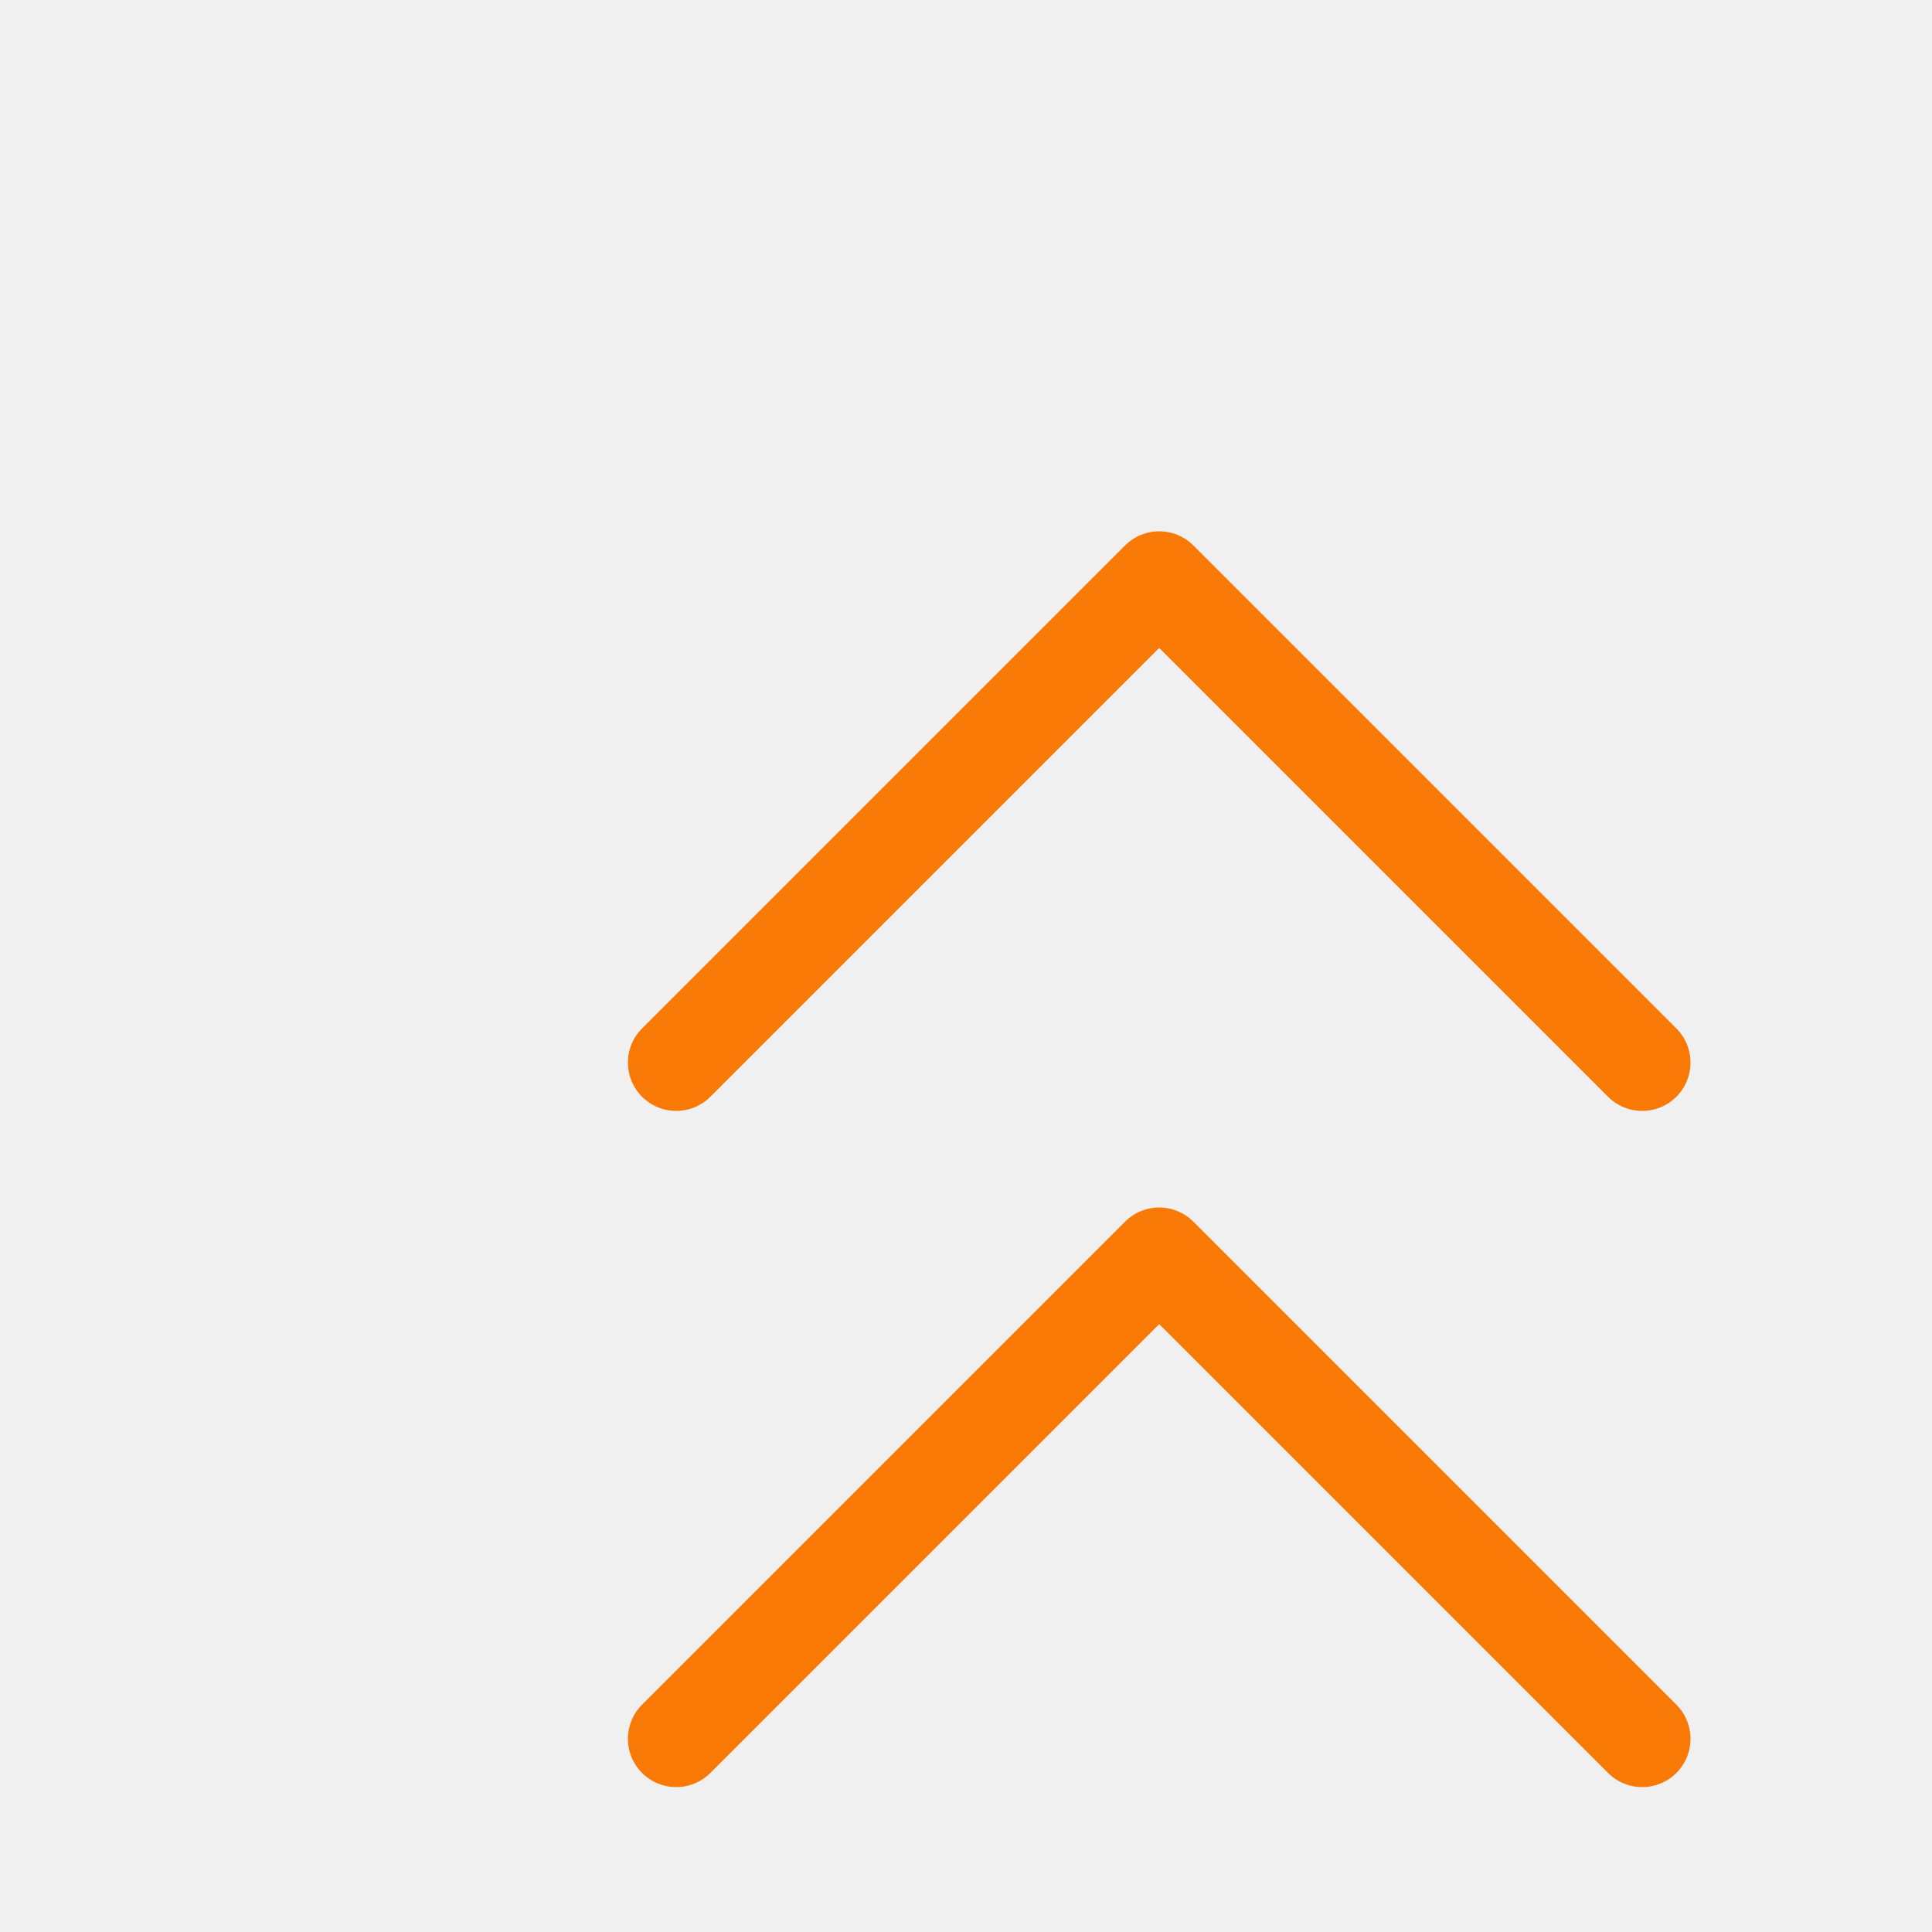
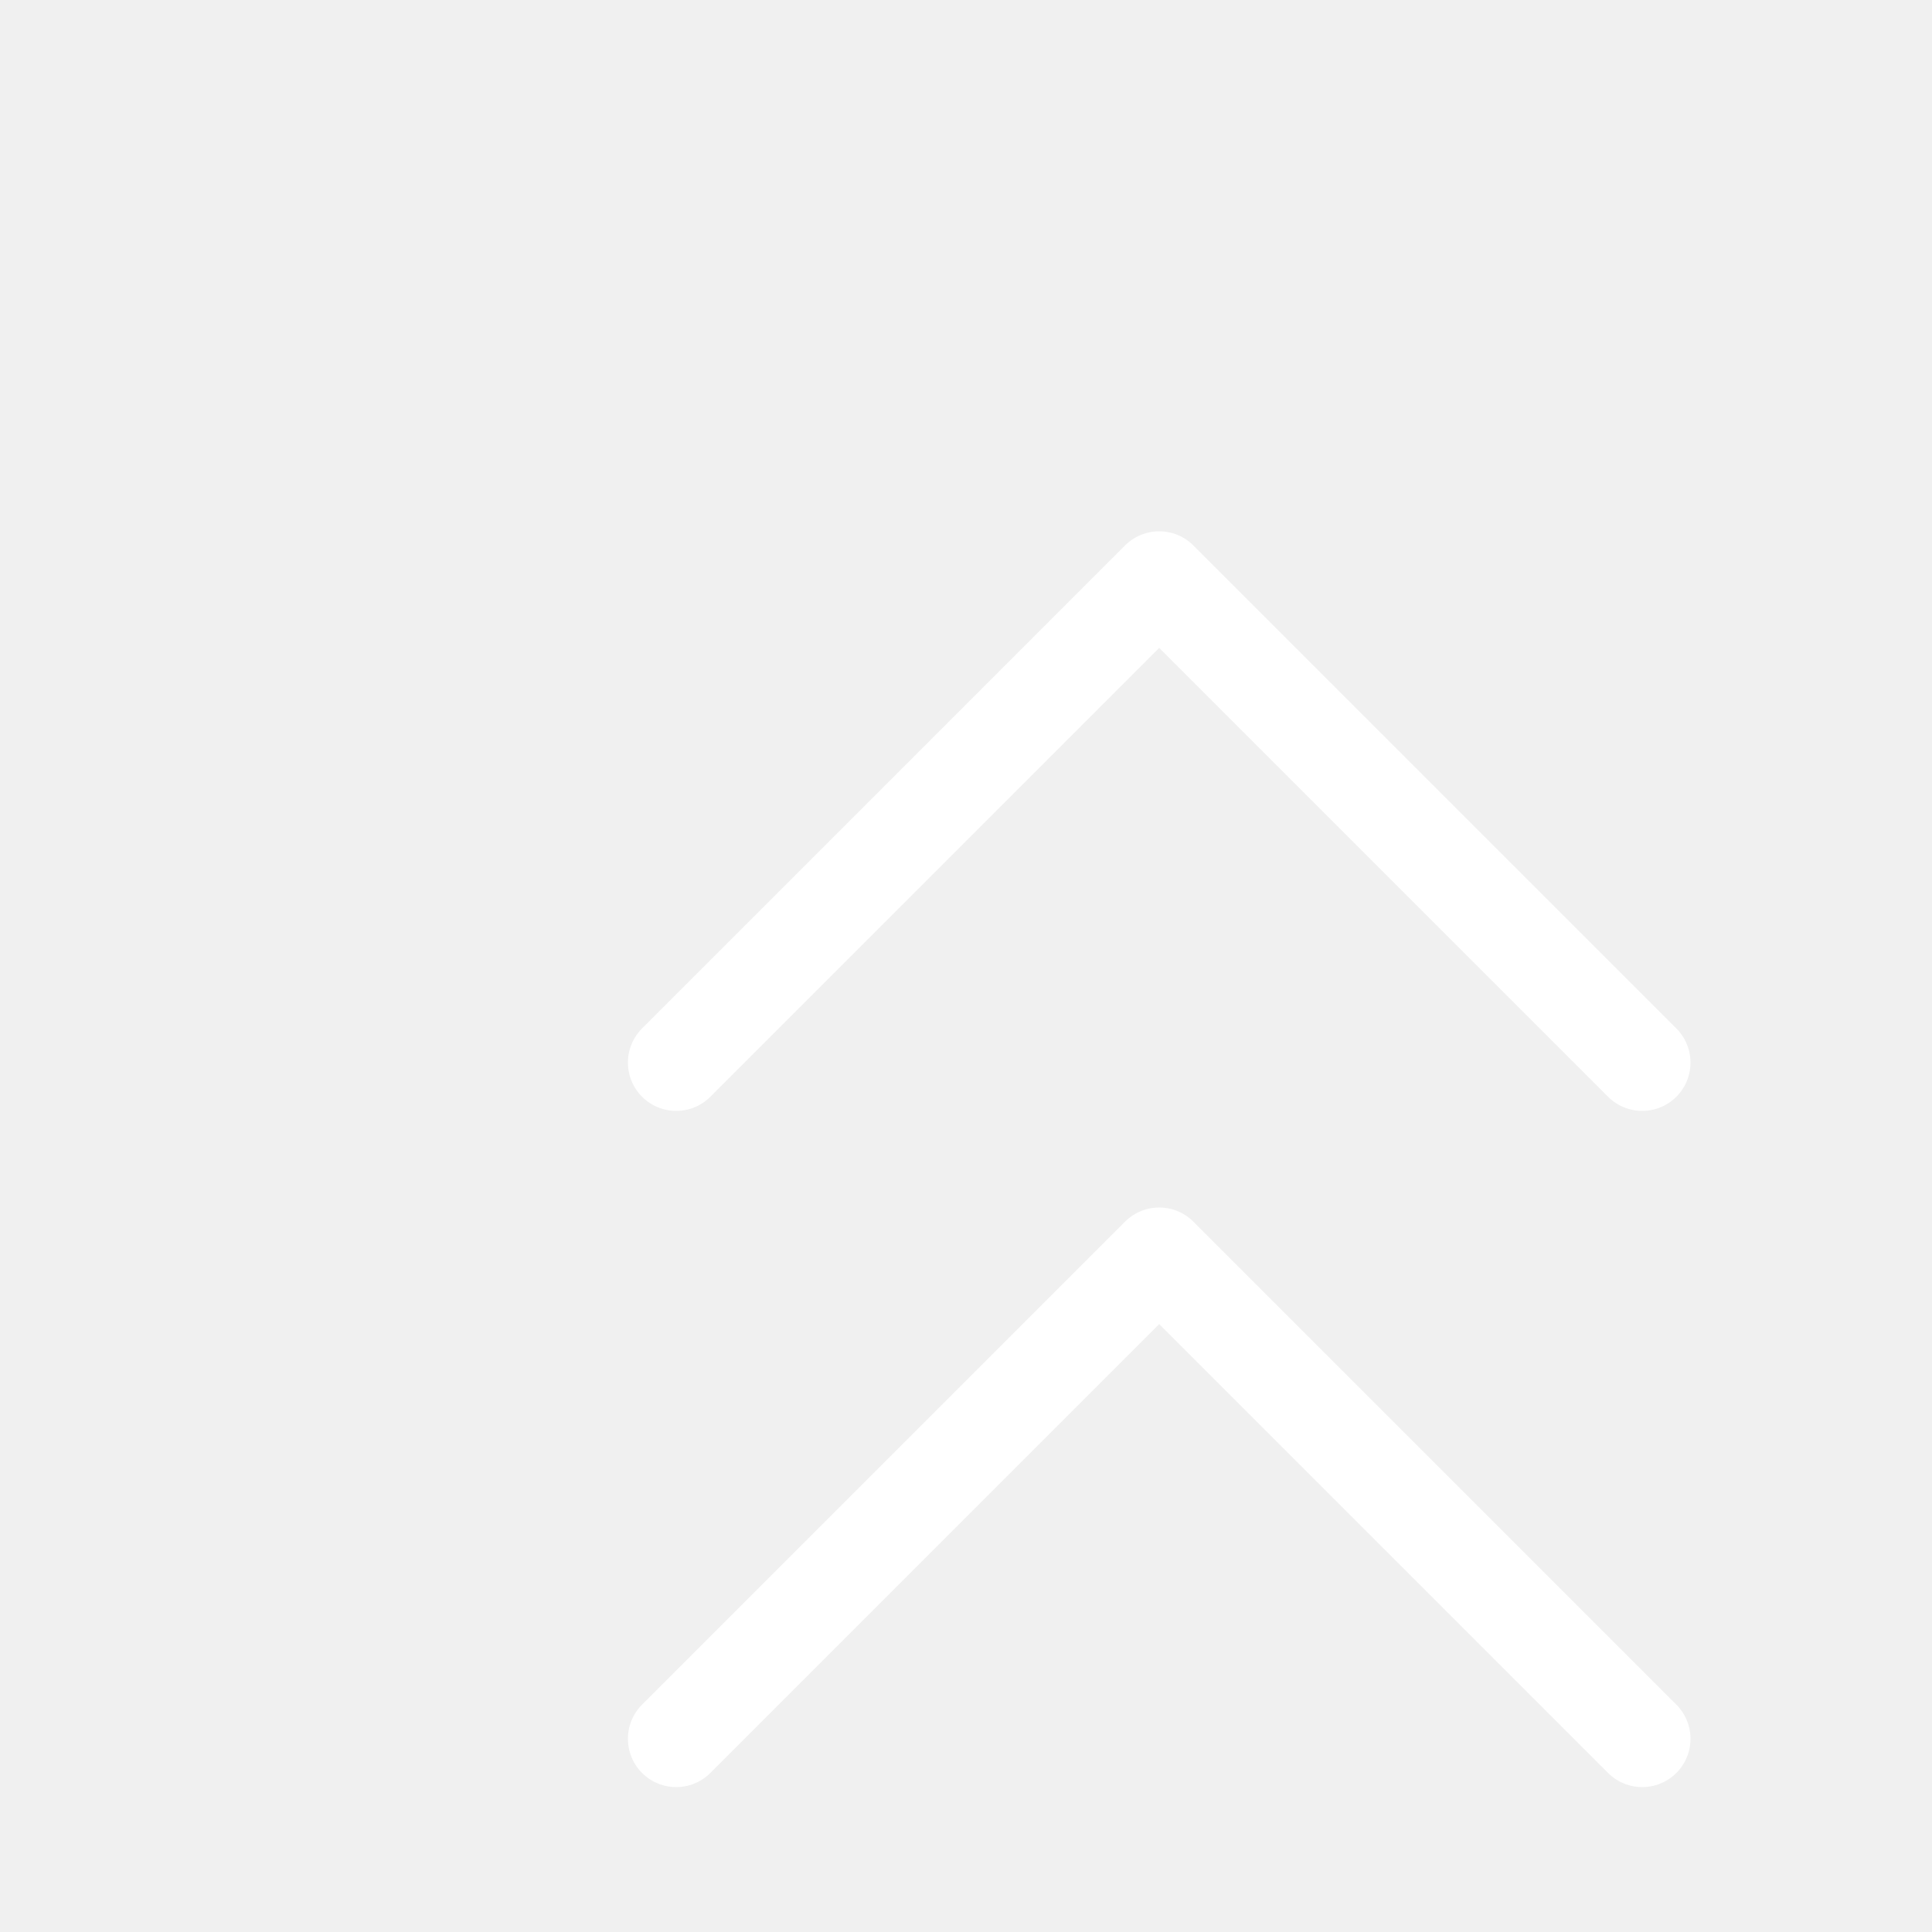
- <svg xmlns="http://www.w3.org/2000/svg" width="44" height="44" viewBox="0 0 20 20" fill="none" stroke="#f97906" stroke-width="1" stroke-linecap="round" stroke-linejoin="round" class="feather feather-chevrons-up">
+ <svg xmlns="http://www.w3.org/2000/svg" width="44" height="44" viewBox="0 0 20 20" fill="none" stroke="#fff" stroke-width="1" stroke-linecap="round" stroke-linejoin="round" class="feather feather-chevrons-up">
  <polyline points="17 11 12 6 7 11" />
  <polyline points="17 18 12 13 7 18" />
</svg>
